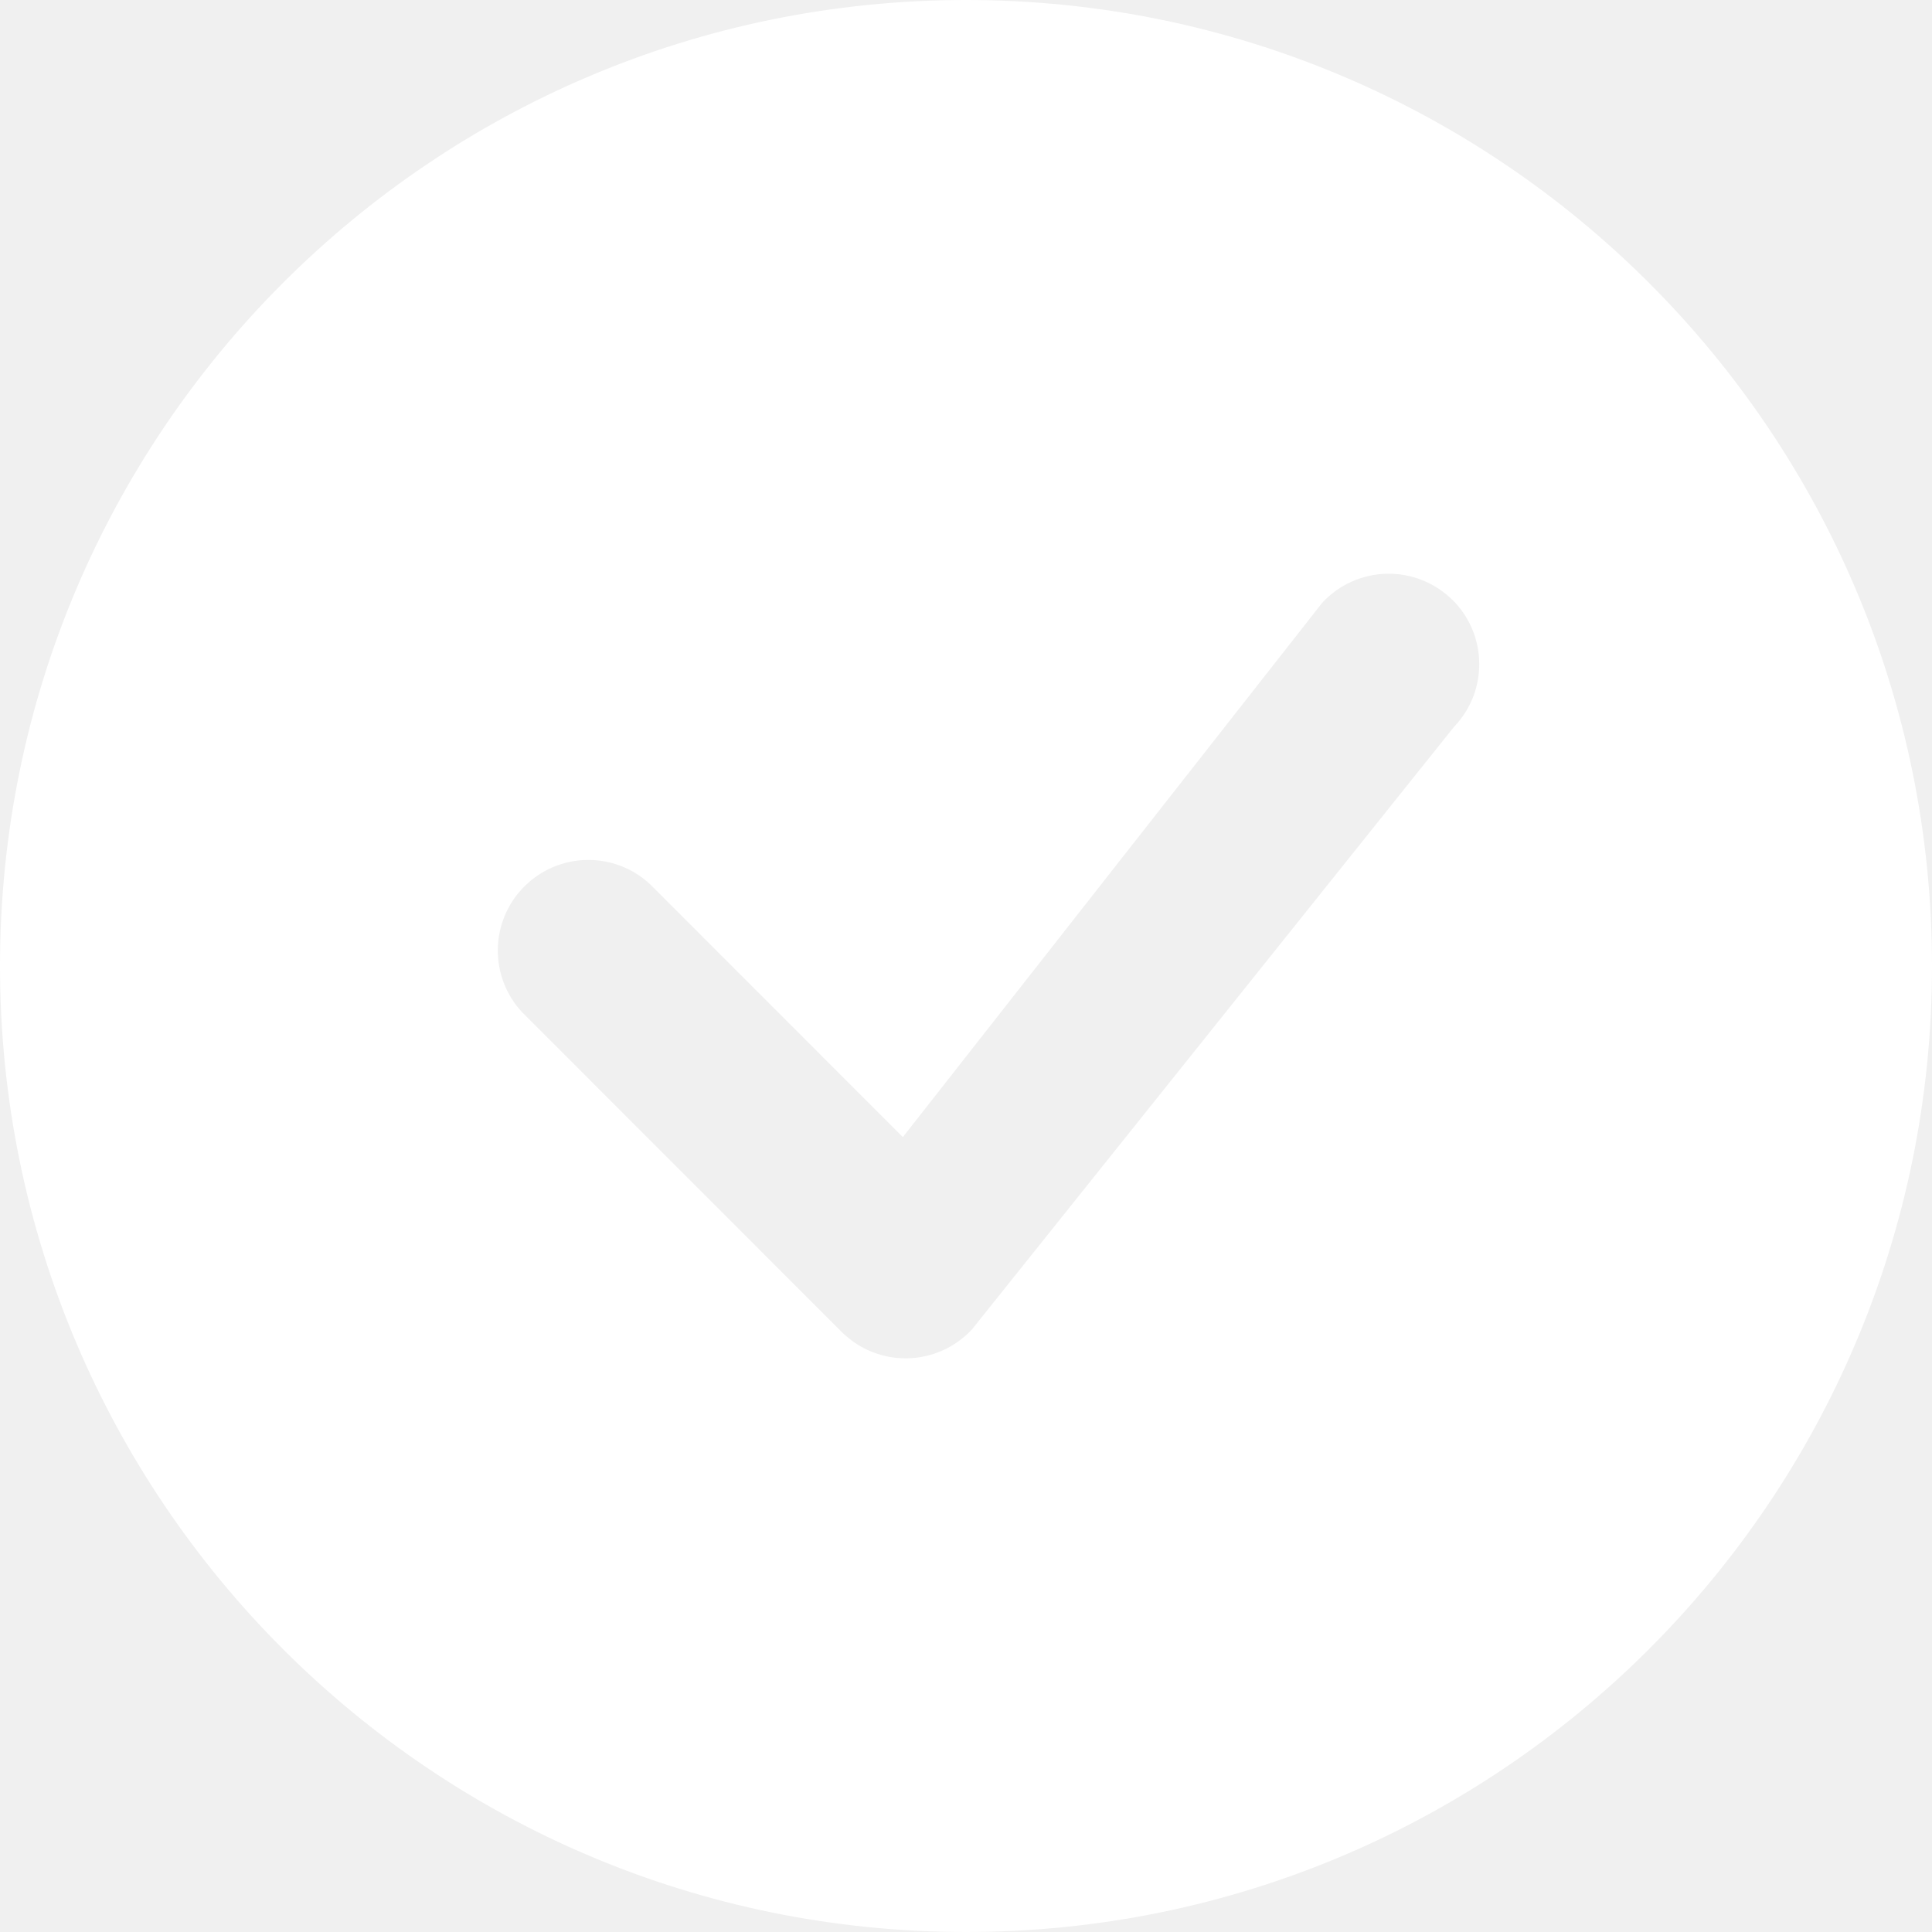
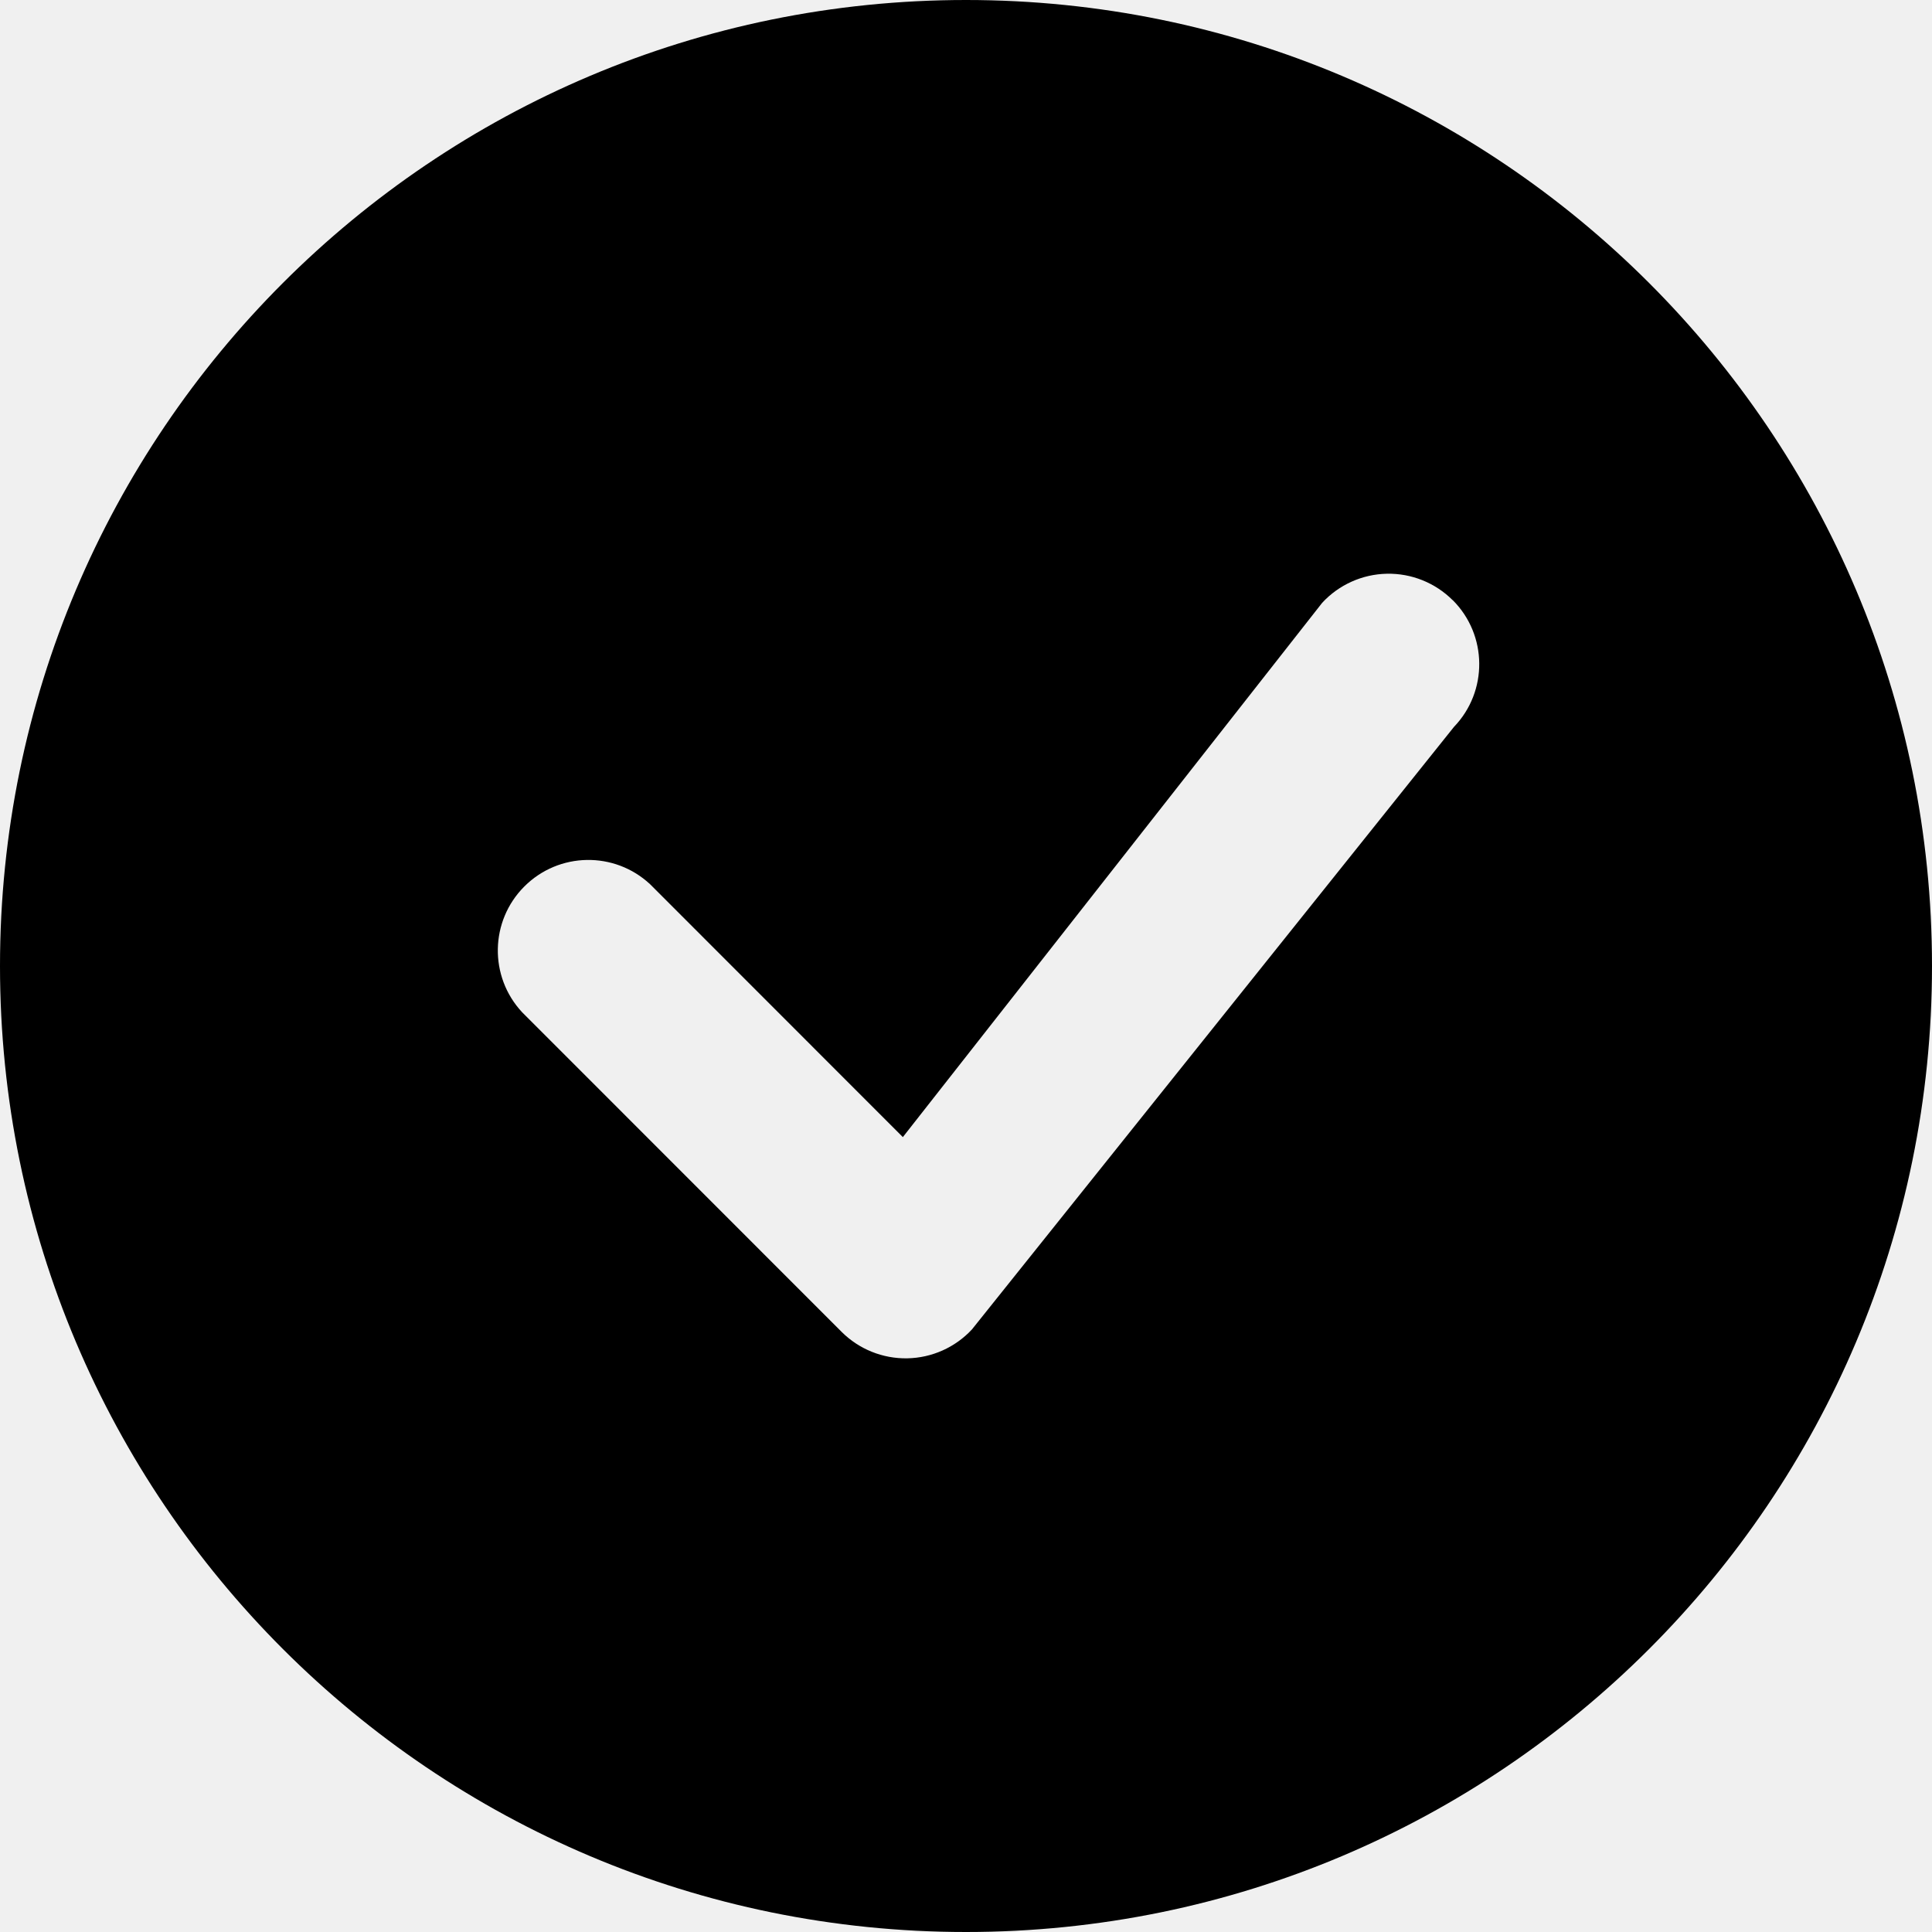
- <svg xmlns="http://www.w3.org/2000/svg" width="16" height="16" fill="#ffffff" class="bi bi-check-circle-fill" viewBox="0 0 16 16">
+ <svg xmlns="http://www.w3.org/2000/svg" width="16" height="16" fill="currentColor" class="bi bi-check-circle-fill" viewBox="0 0 16 16">
  <path d="M16 8A8 8 0 1 1 0 8a8 8 0 0 1 16 0m-3.97-3.03a.75.75 0 0 0-1.08.022L7.477 9.417 5.384 7.323a.75.75 0 0 0-1.06 1.06L6.97 11.03a.75.75 0 0 0 1.079-.02l3.992-4.99a.75.75 0 0 0-.01-1.05z" />
</svg>
